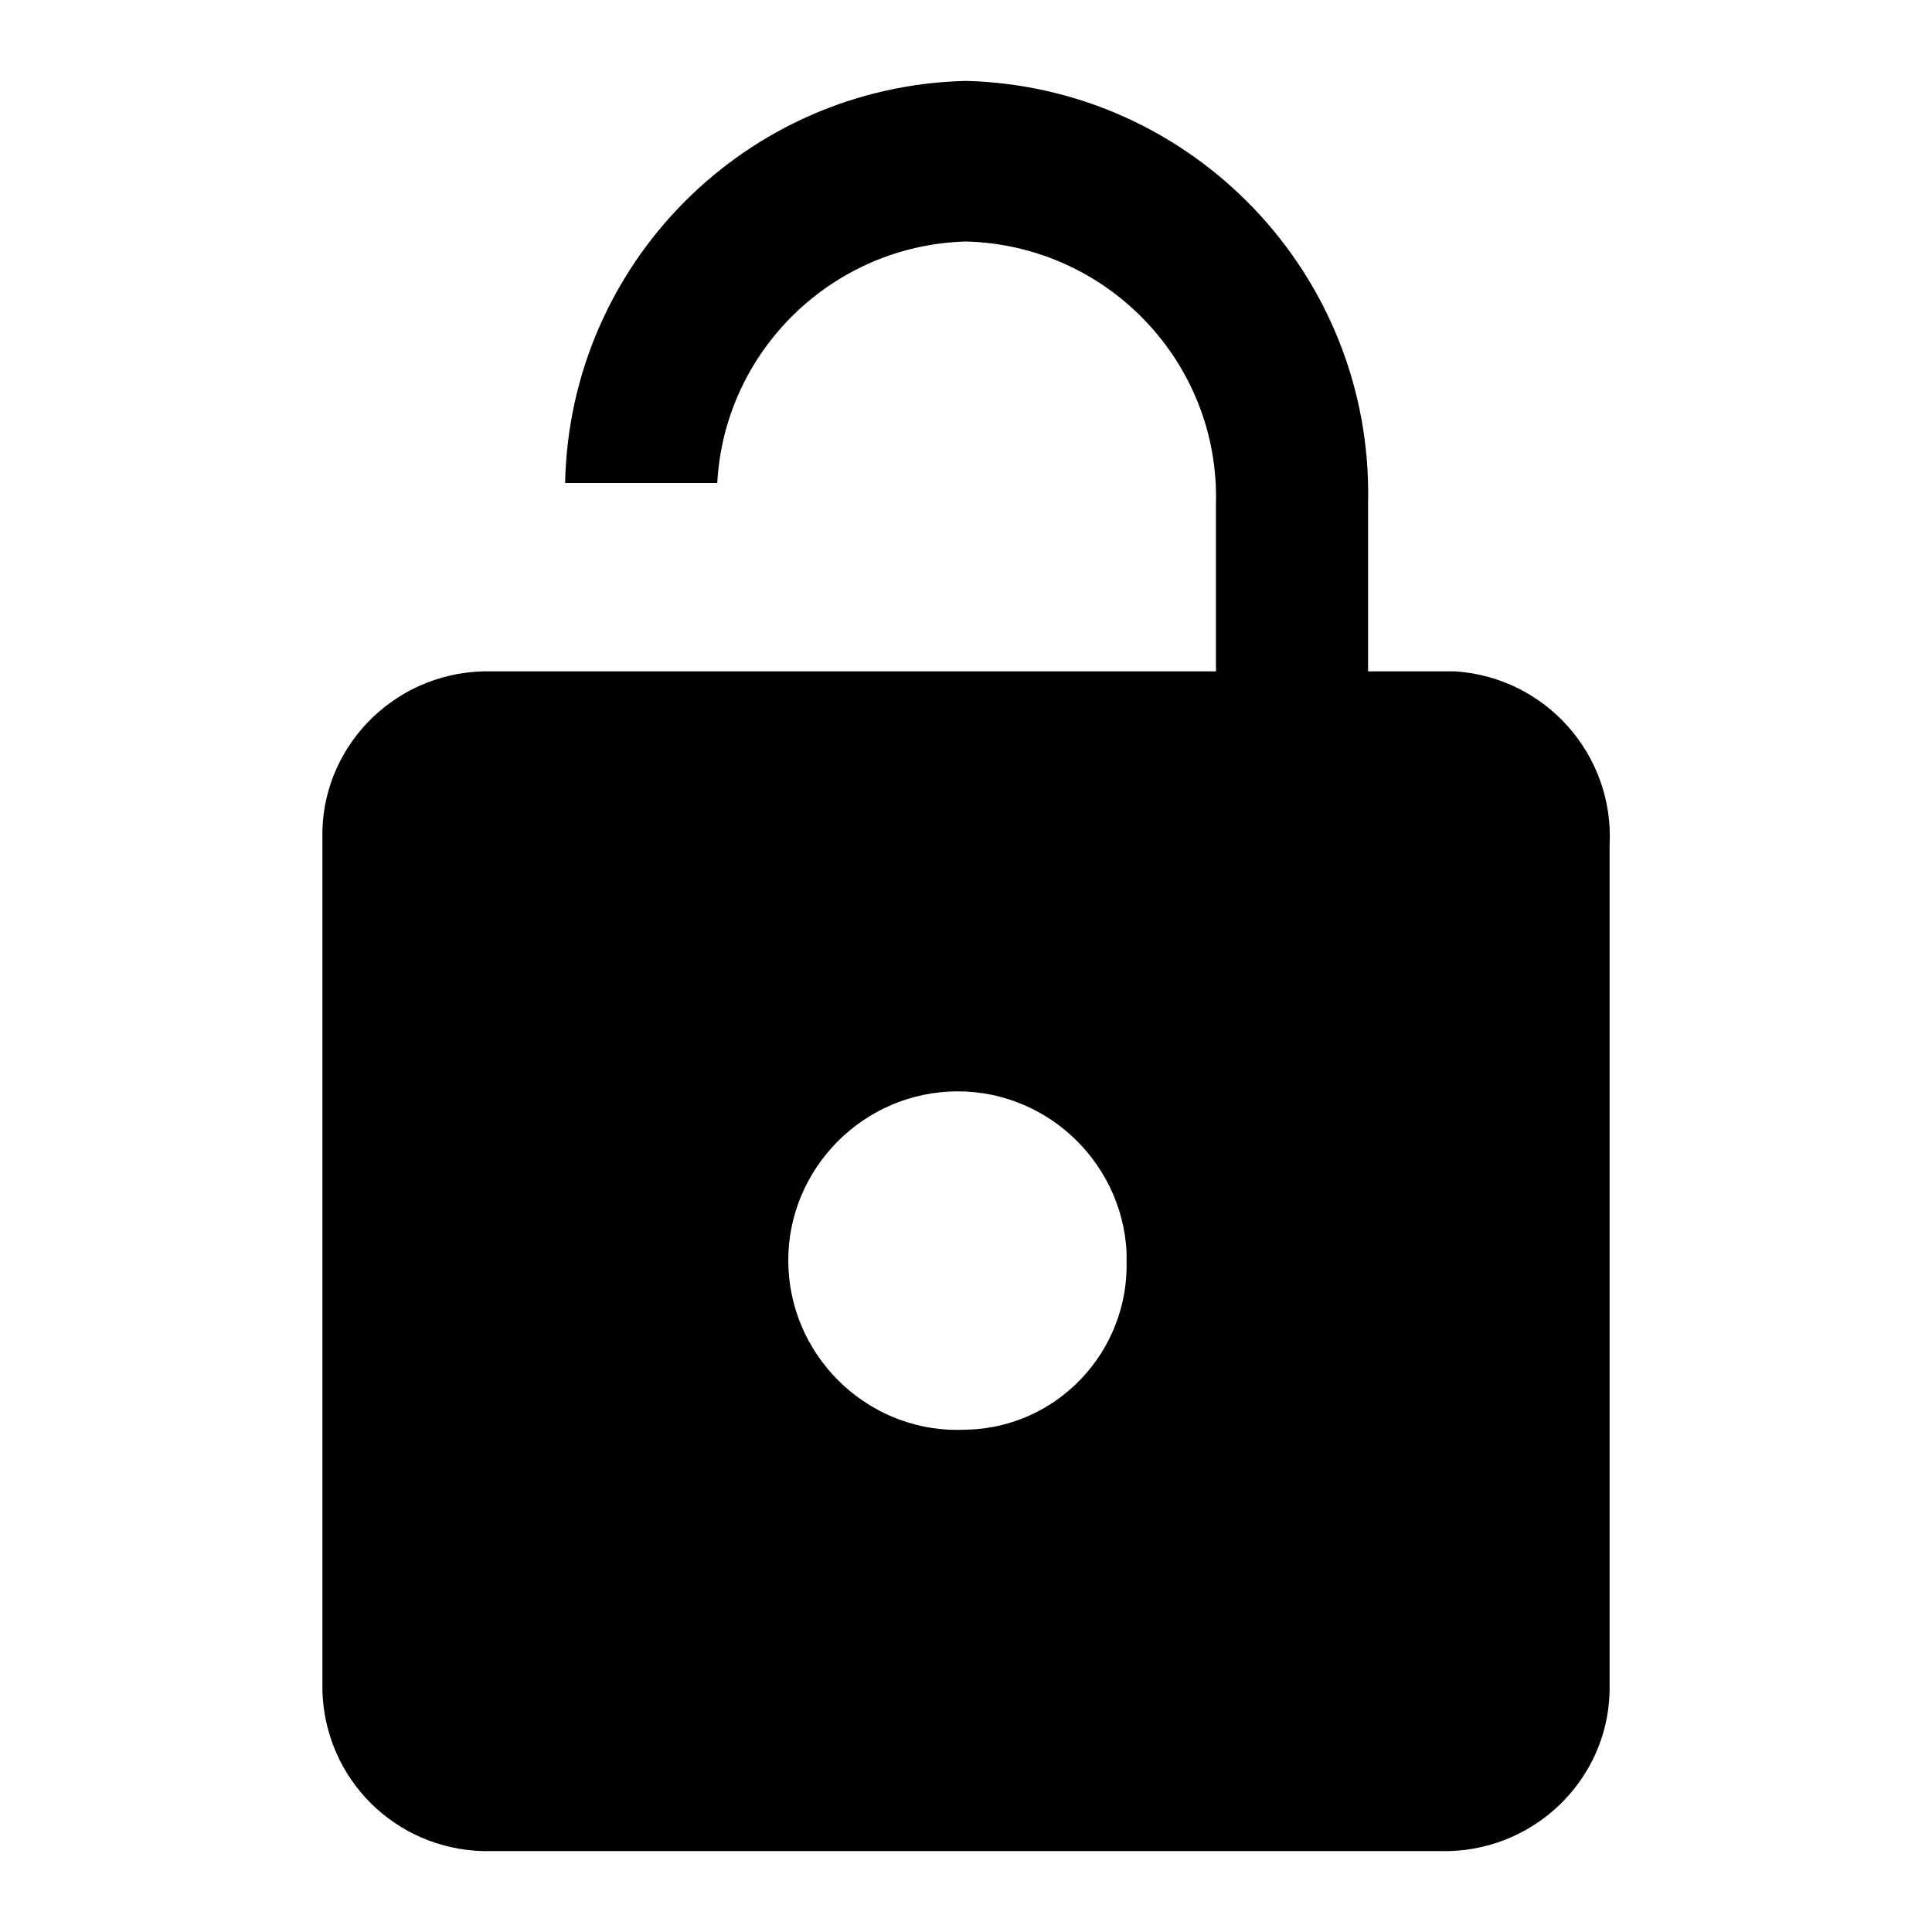
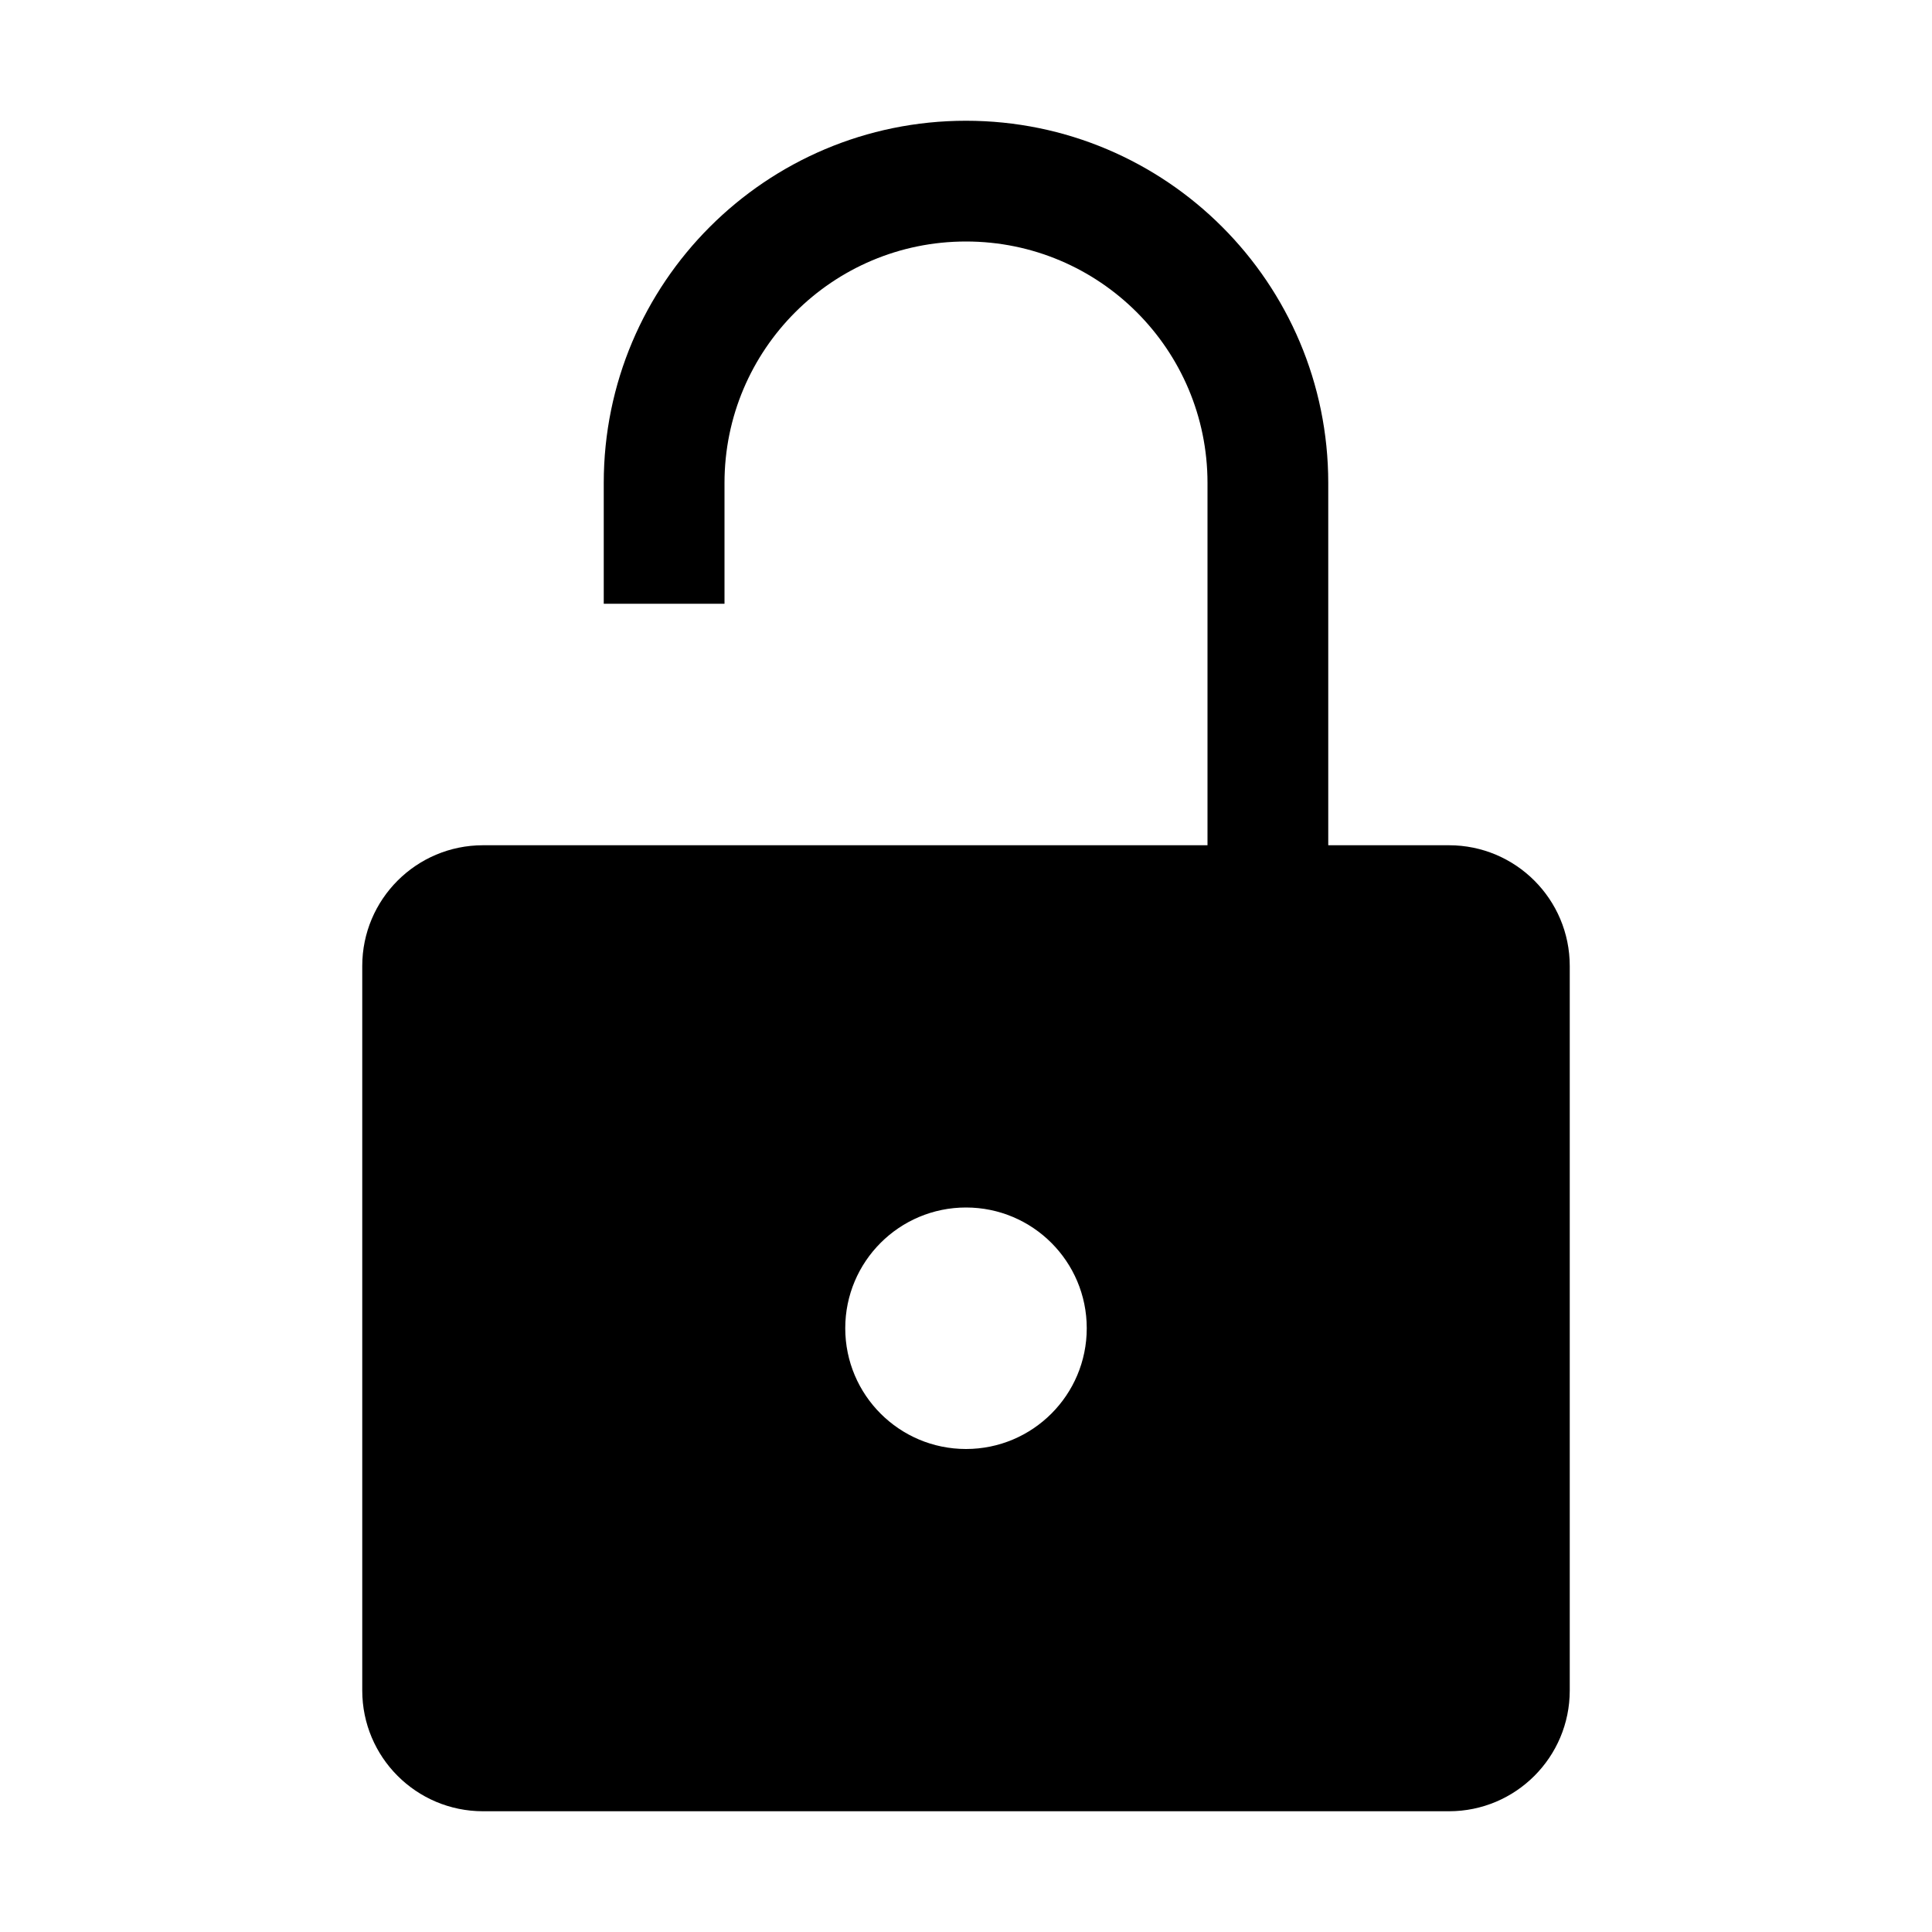
<svg xmlns="http://www.w3.org/2000/svg" fill="none" viewBox="0 0 16 16">
-   <path fill="currentColor" d="M13.33 13.94V7a1.37 1.37 0 0 0-1.28-1.44h-.72v-1.4A3.42 3.42 0 0 0 8 .67 3.4 3.4 0 0 0 4.68 4h1.26C6 2.9 6.9 2.03 8 2c1.17.03 2.1 1 2.07 2.17v1.39H4c-.75.02-1.35.64-1.33 1.39V14c.02.73.6 1.31 1.33 1.33h8c.75-.02 1.35-.64 1.33-1.39M8 11.84c-.77.04-1.43-.56-1.47-1.33s.56-1.43 1.33-1.47 1.43.56 1.47 1.33v.07c.02.75-.57 1.38-1.32 1.4z" />
+   <path fill="currentColor" fill-rule="evenodd" d="M10 7V4a2 2 0 1 0-4 0v1H5V4a3 3 0 0 1 6 0v3h1a1 1 0 0 1 1 1v6a1 1 0 0 1-1 1H4a1 1 0 0 1-1-1V8a1 1 0 0 1 1-1zm-3 4a1 1 0 1 1 2 0 1 1 0 0 1-2 0" clip-rule="evenodd" />
</svg>
